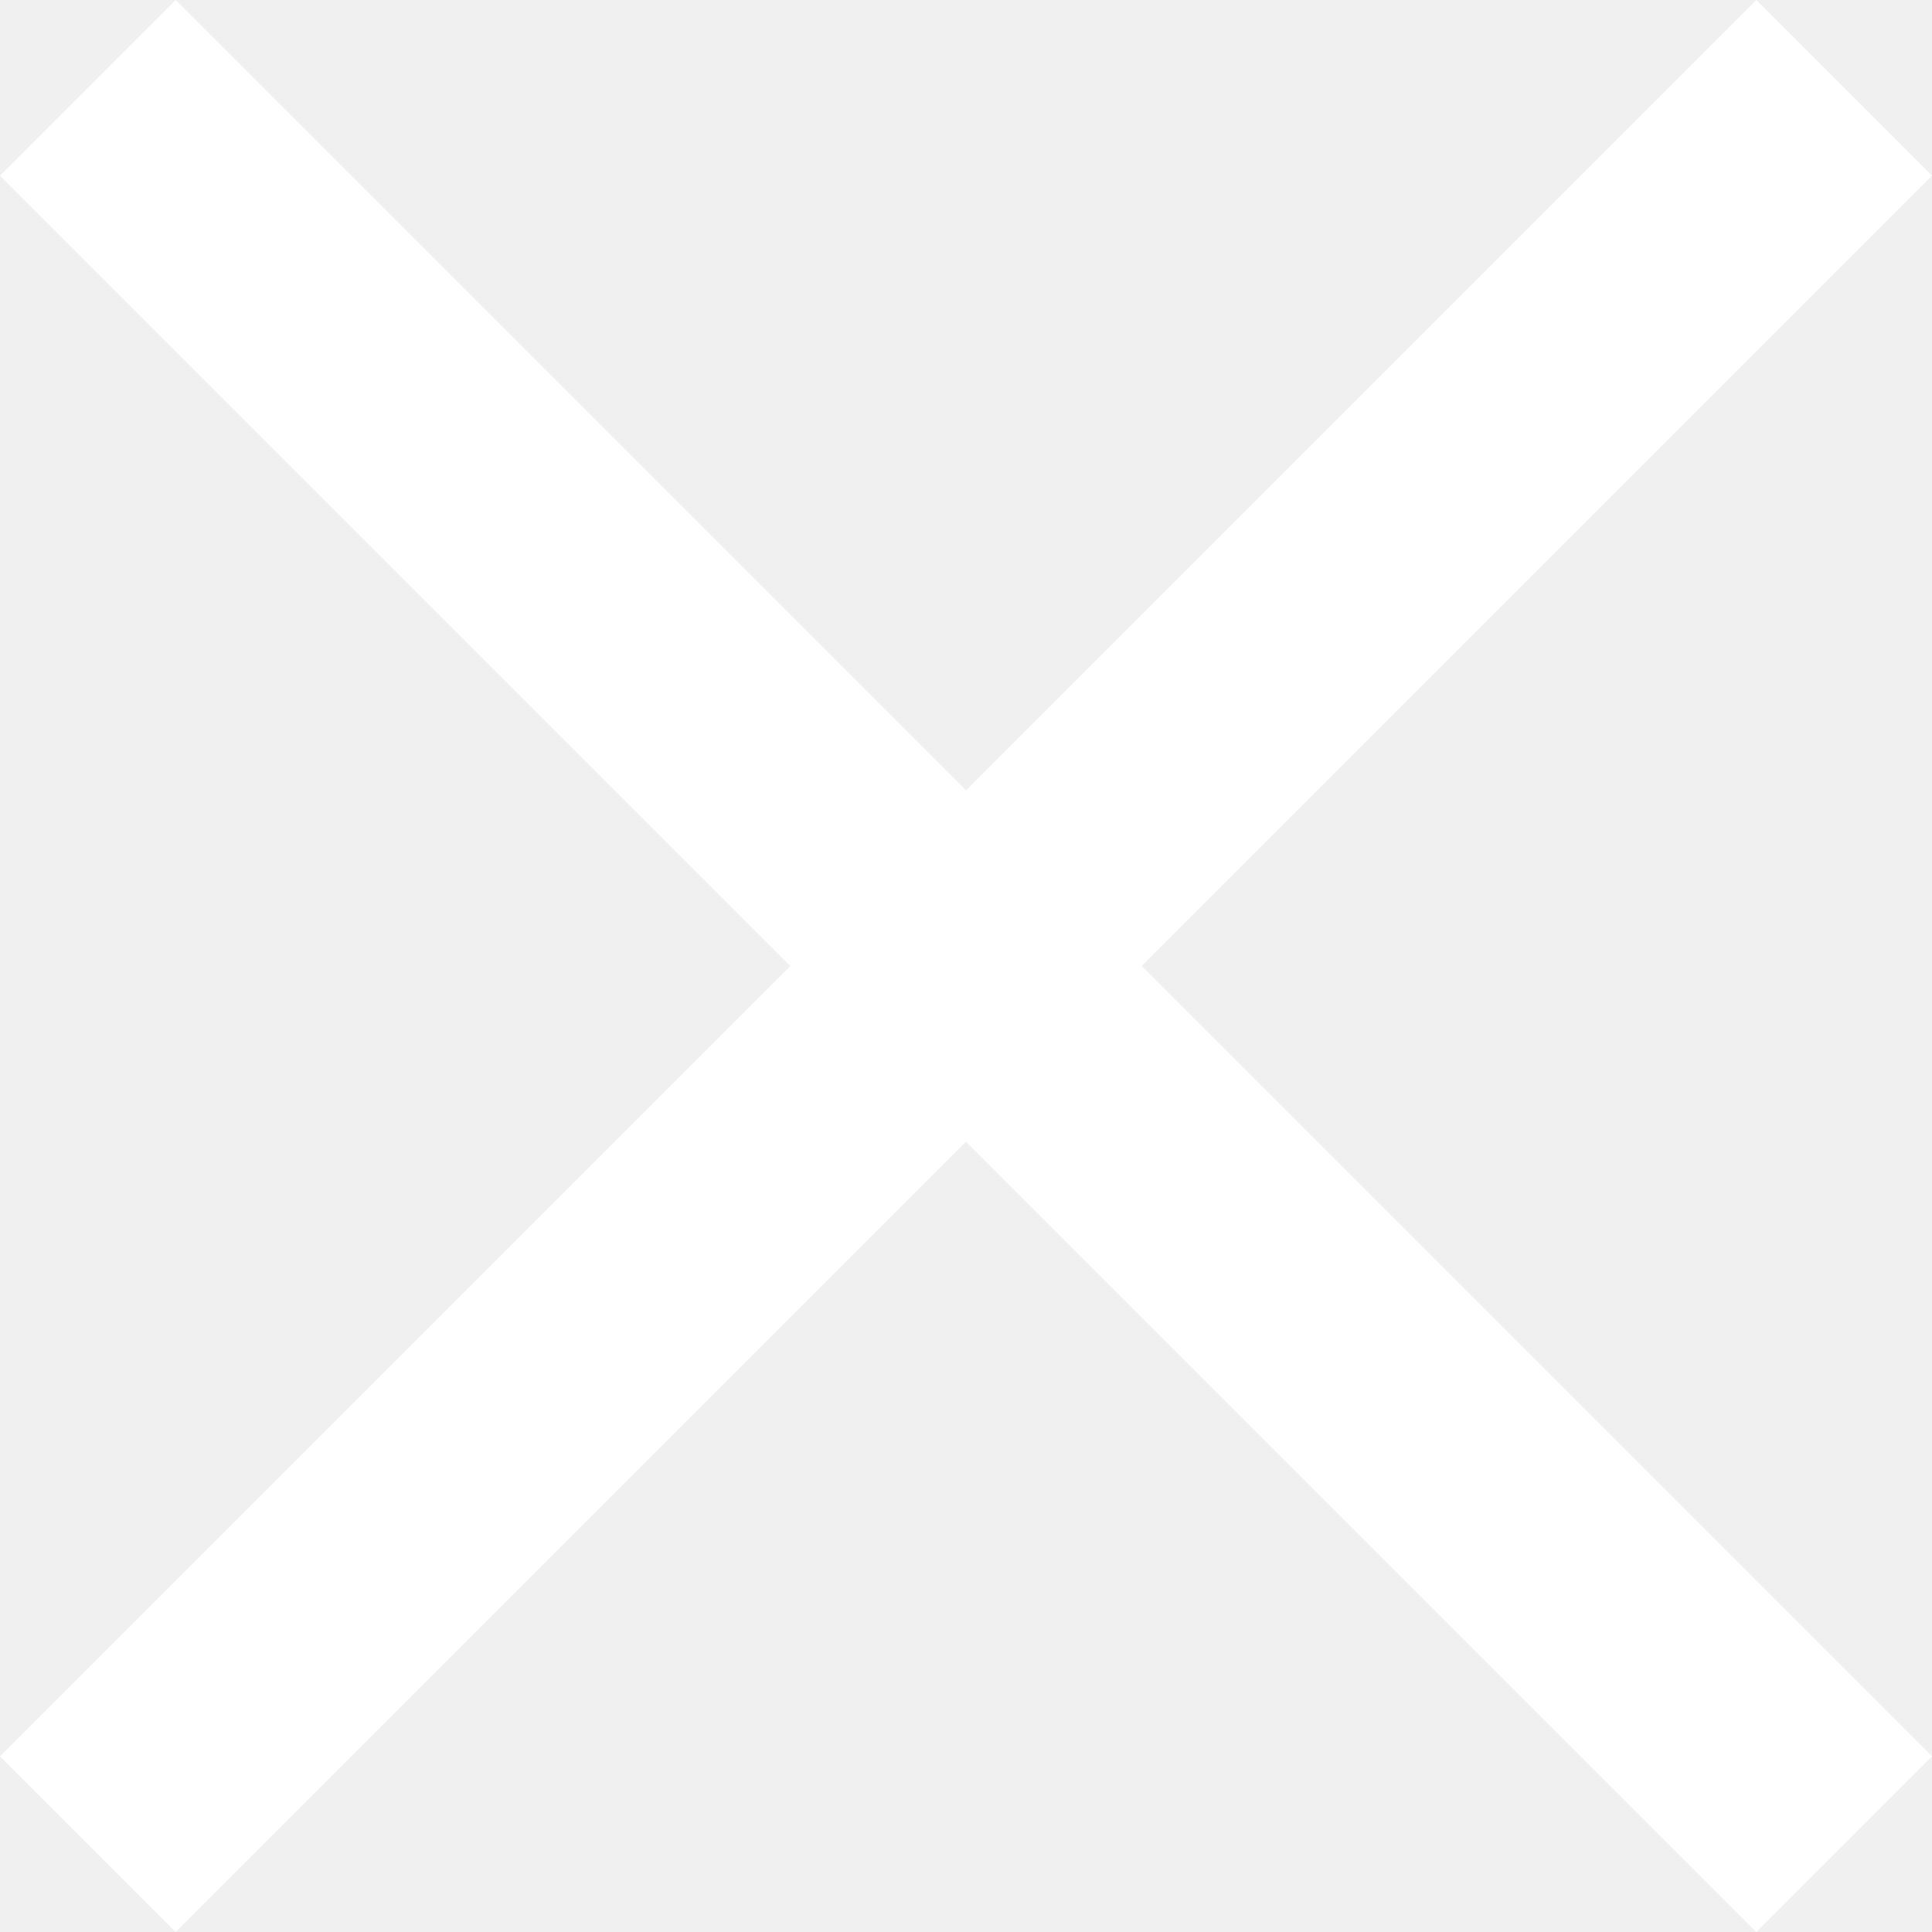
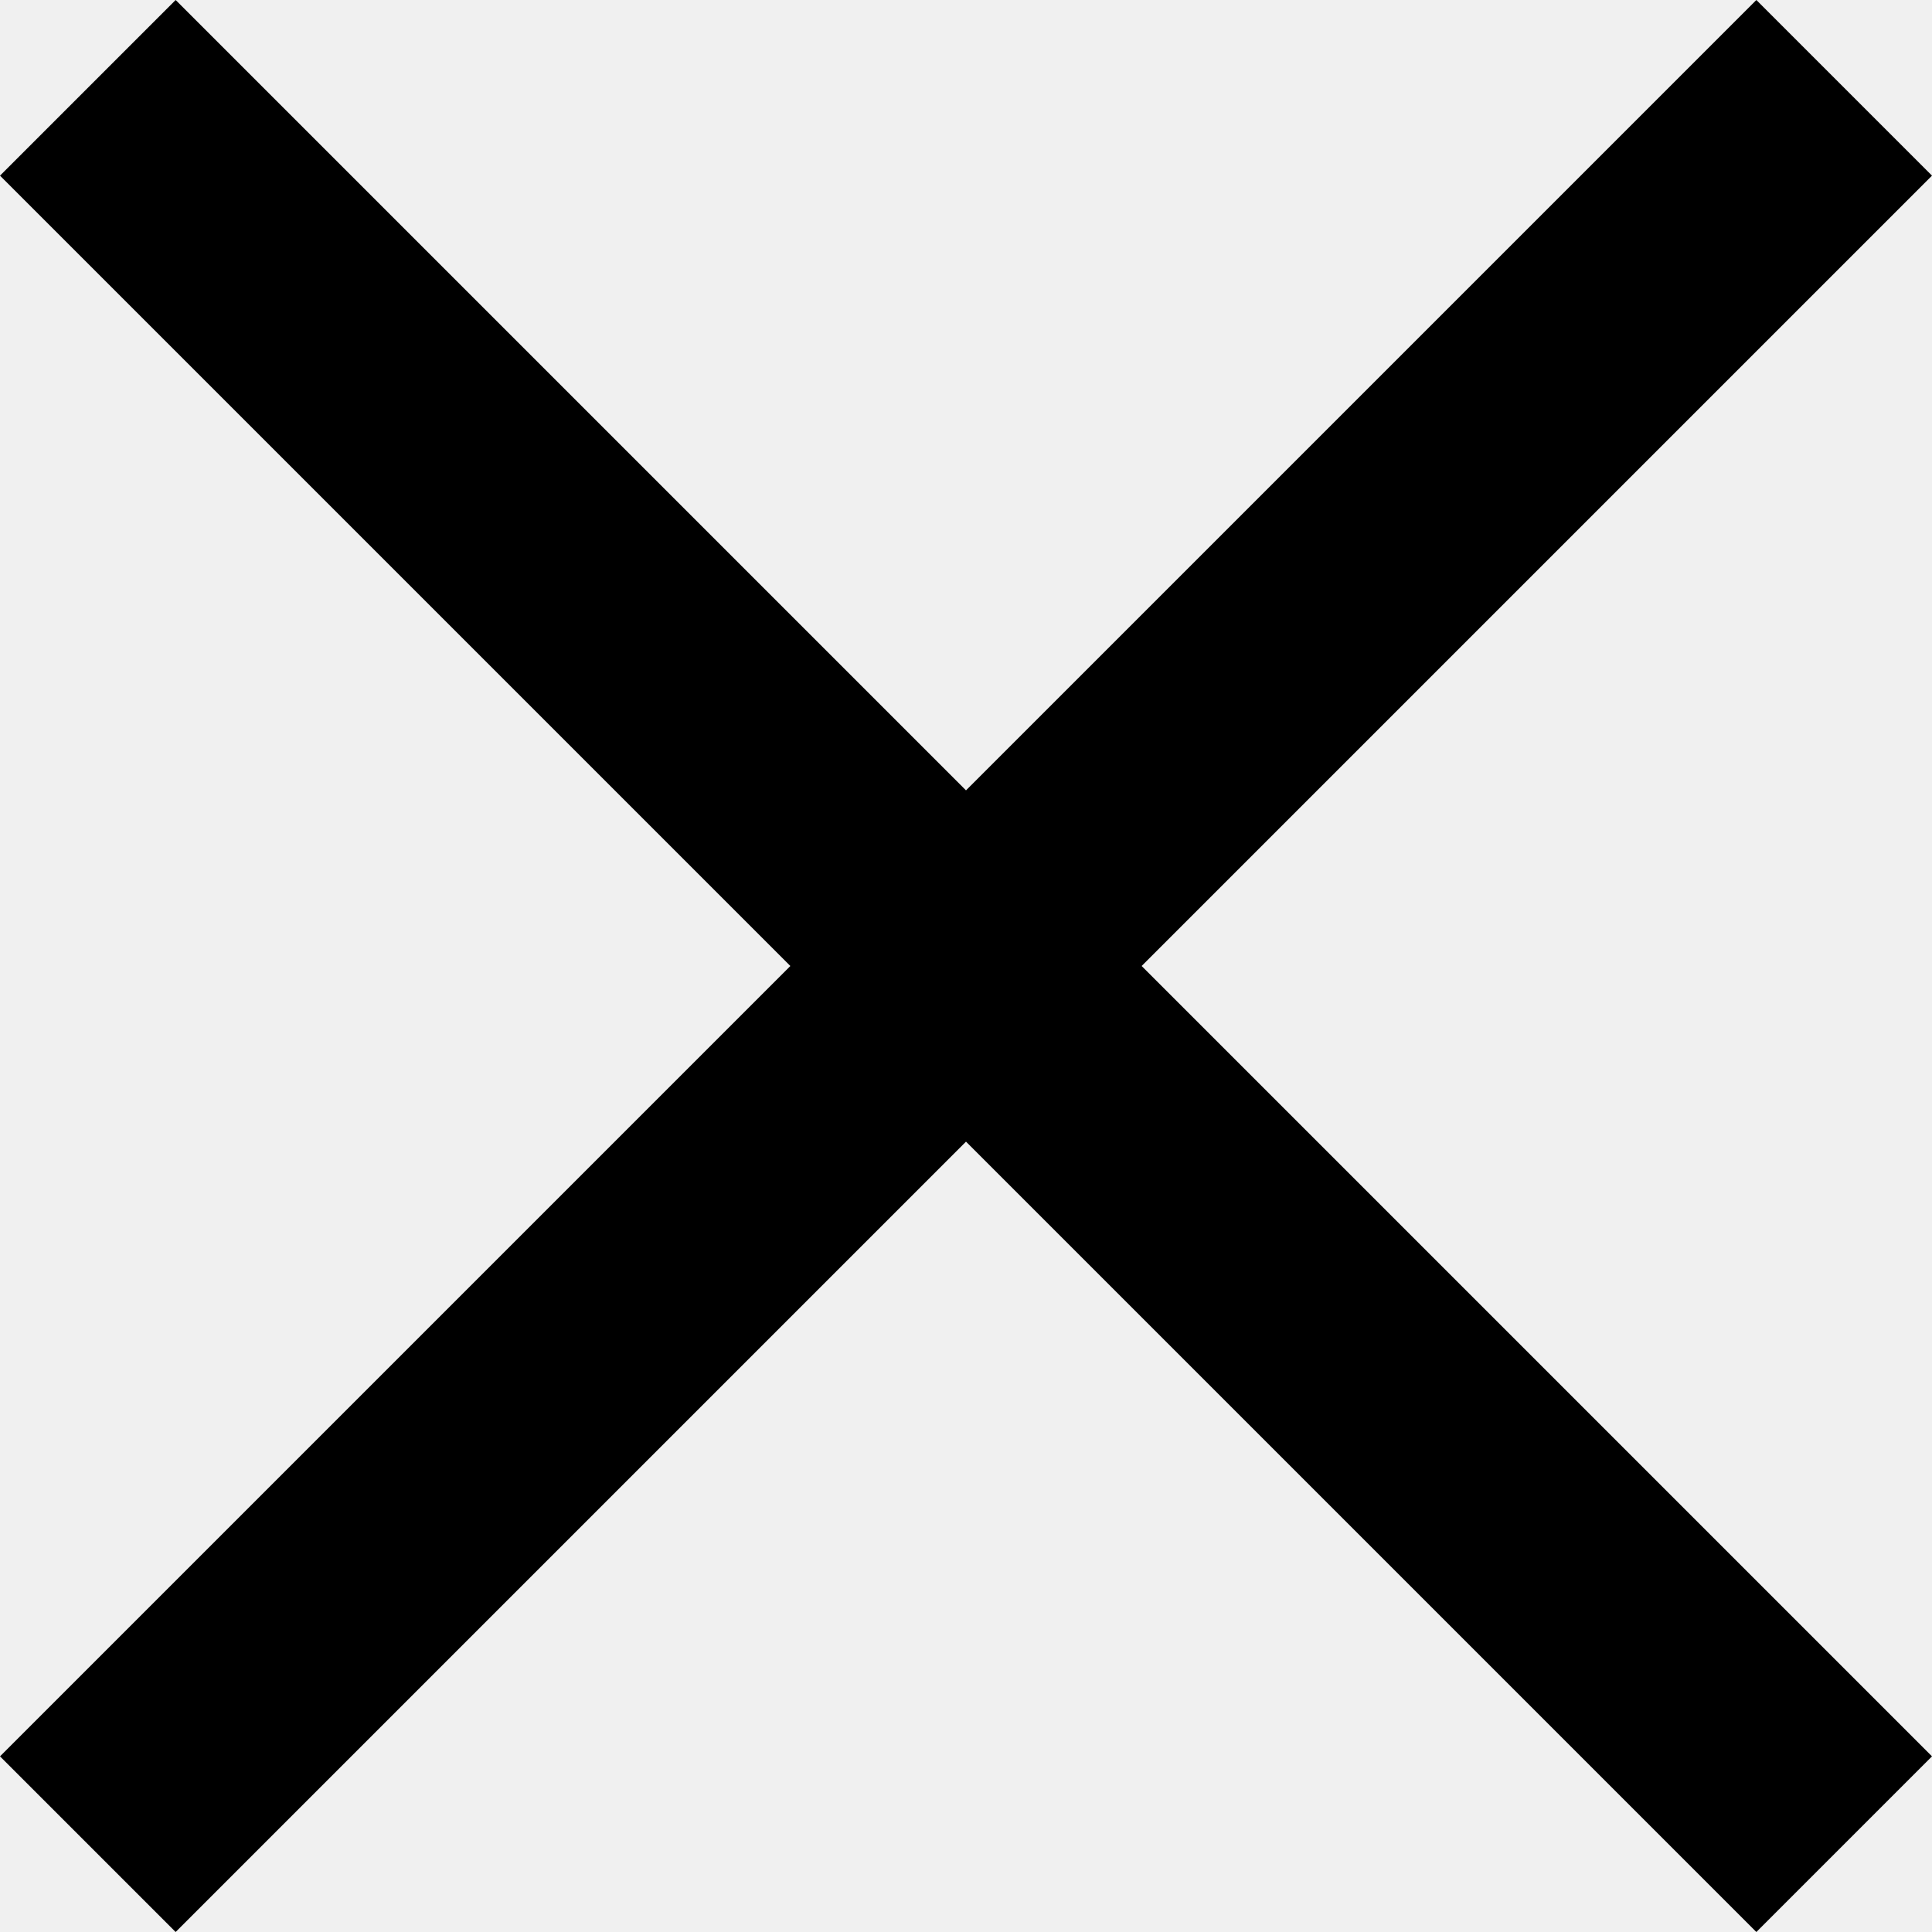
- <svg xmlns="http://www.w3.org/2000/svg" width="11" height="11" viewBox="0 0 11 11" fill="none">
+ <svg xmlns="http://www.w3.org/2000/svg" width="11" height="11" viewBox="0 0 11 11" fill="black">
  <g clip-path="url(#clip0_11518_3337)">
-     <path d="M11 1L10 0L5.5 4.5L1 0L0 1L4.5 5.5L0 10L1 11L5.5 6.5L10 11L11 10L6.5 5.5L11 1Z" fill="#ffffff" />
+     <path d="M11 1L10 0L5.5 4.5L1 0L0 1L4.5 5.5L0 10L1 11L5.5 6.5L10 11L11 10L6.5 5.5L11 1Z" />
  </g>
  <defs>
    <clipPath id="clip0_11518_3337">
-       <rect width="11" height="11" fill="white" />
+       <rect width="11" height="11" />
    </clipPath>
  </defs>
</svg>
